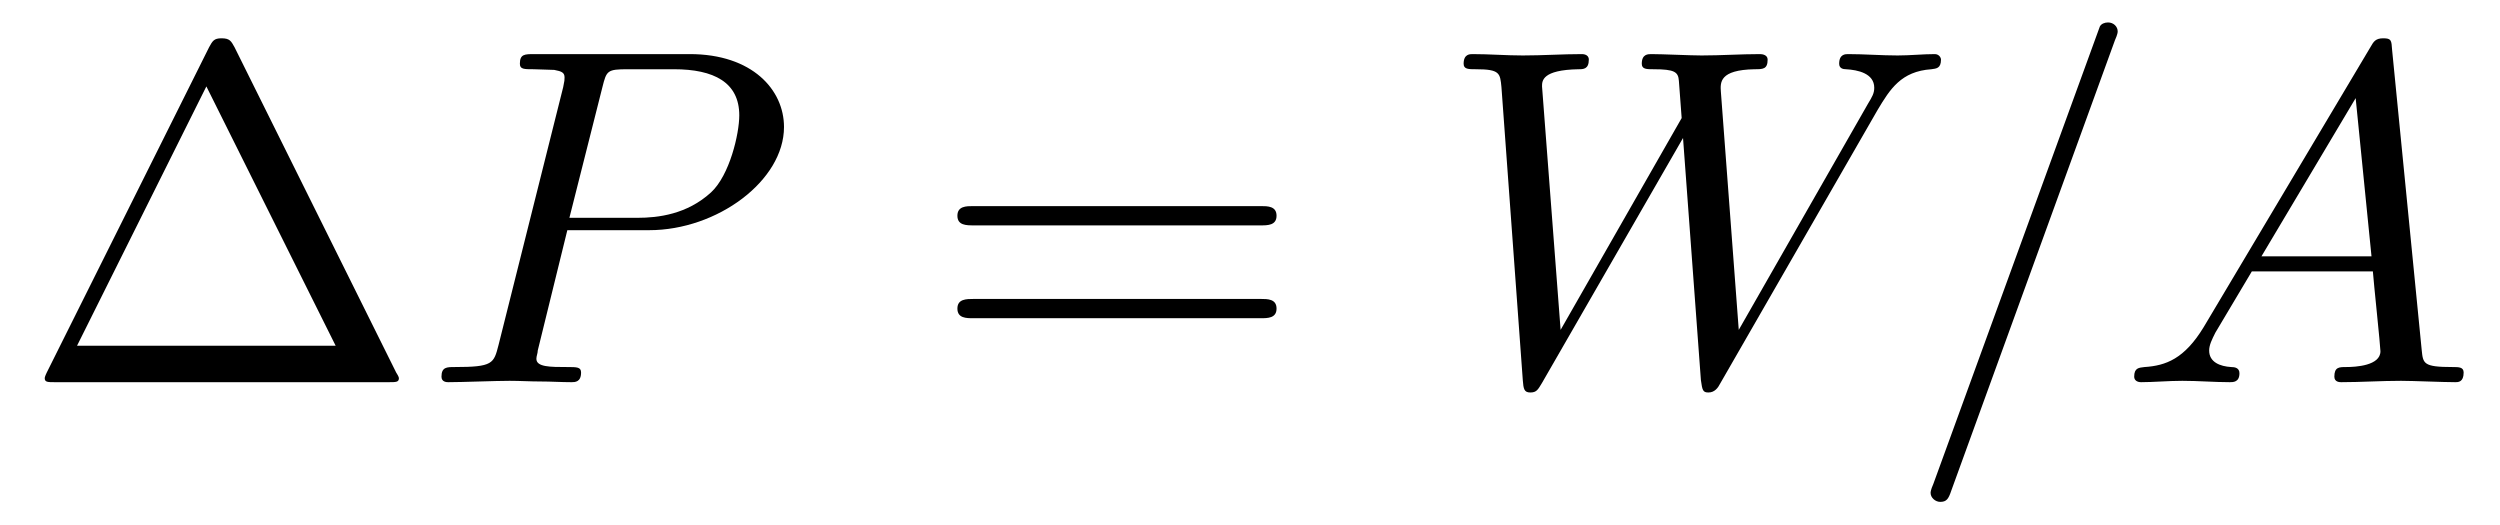
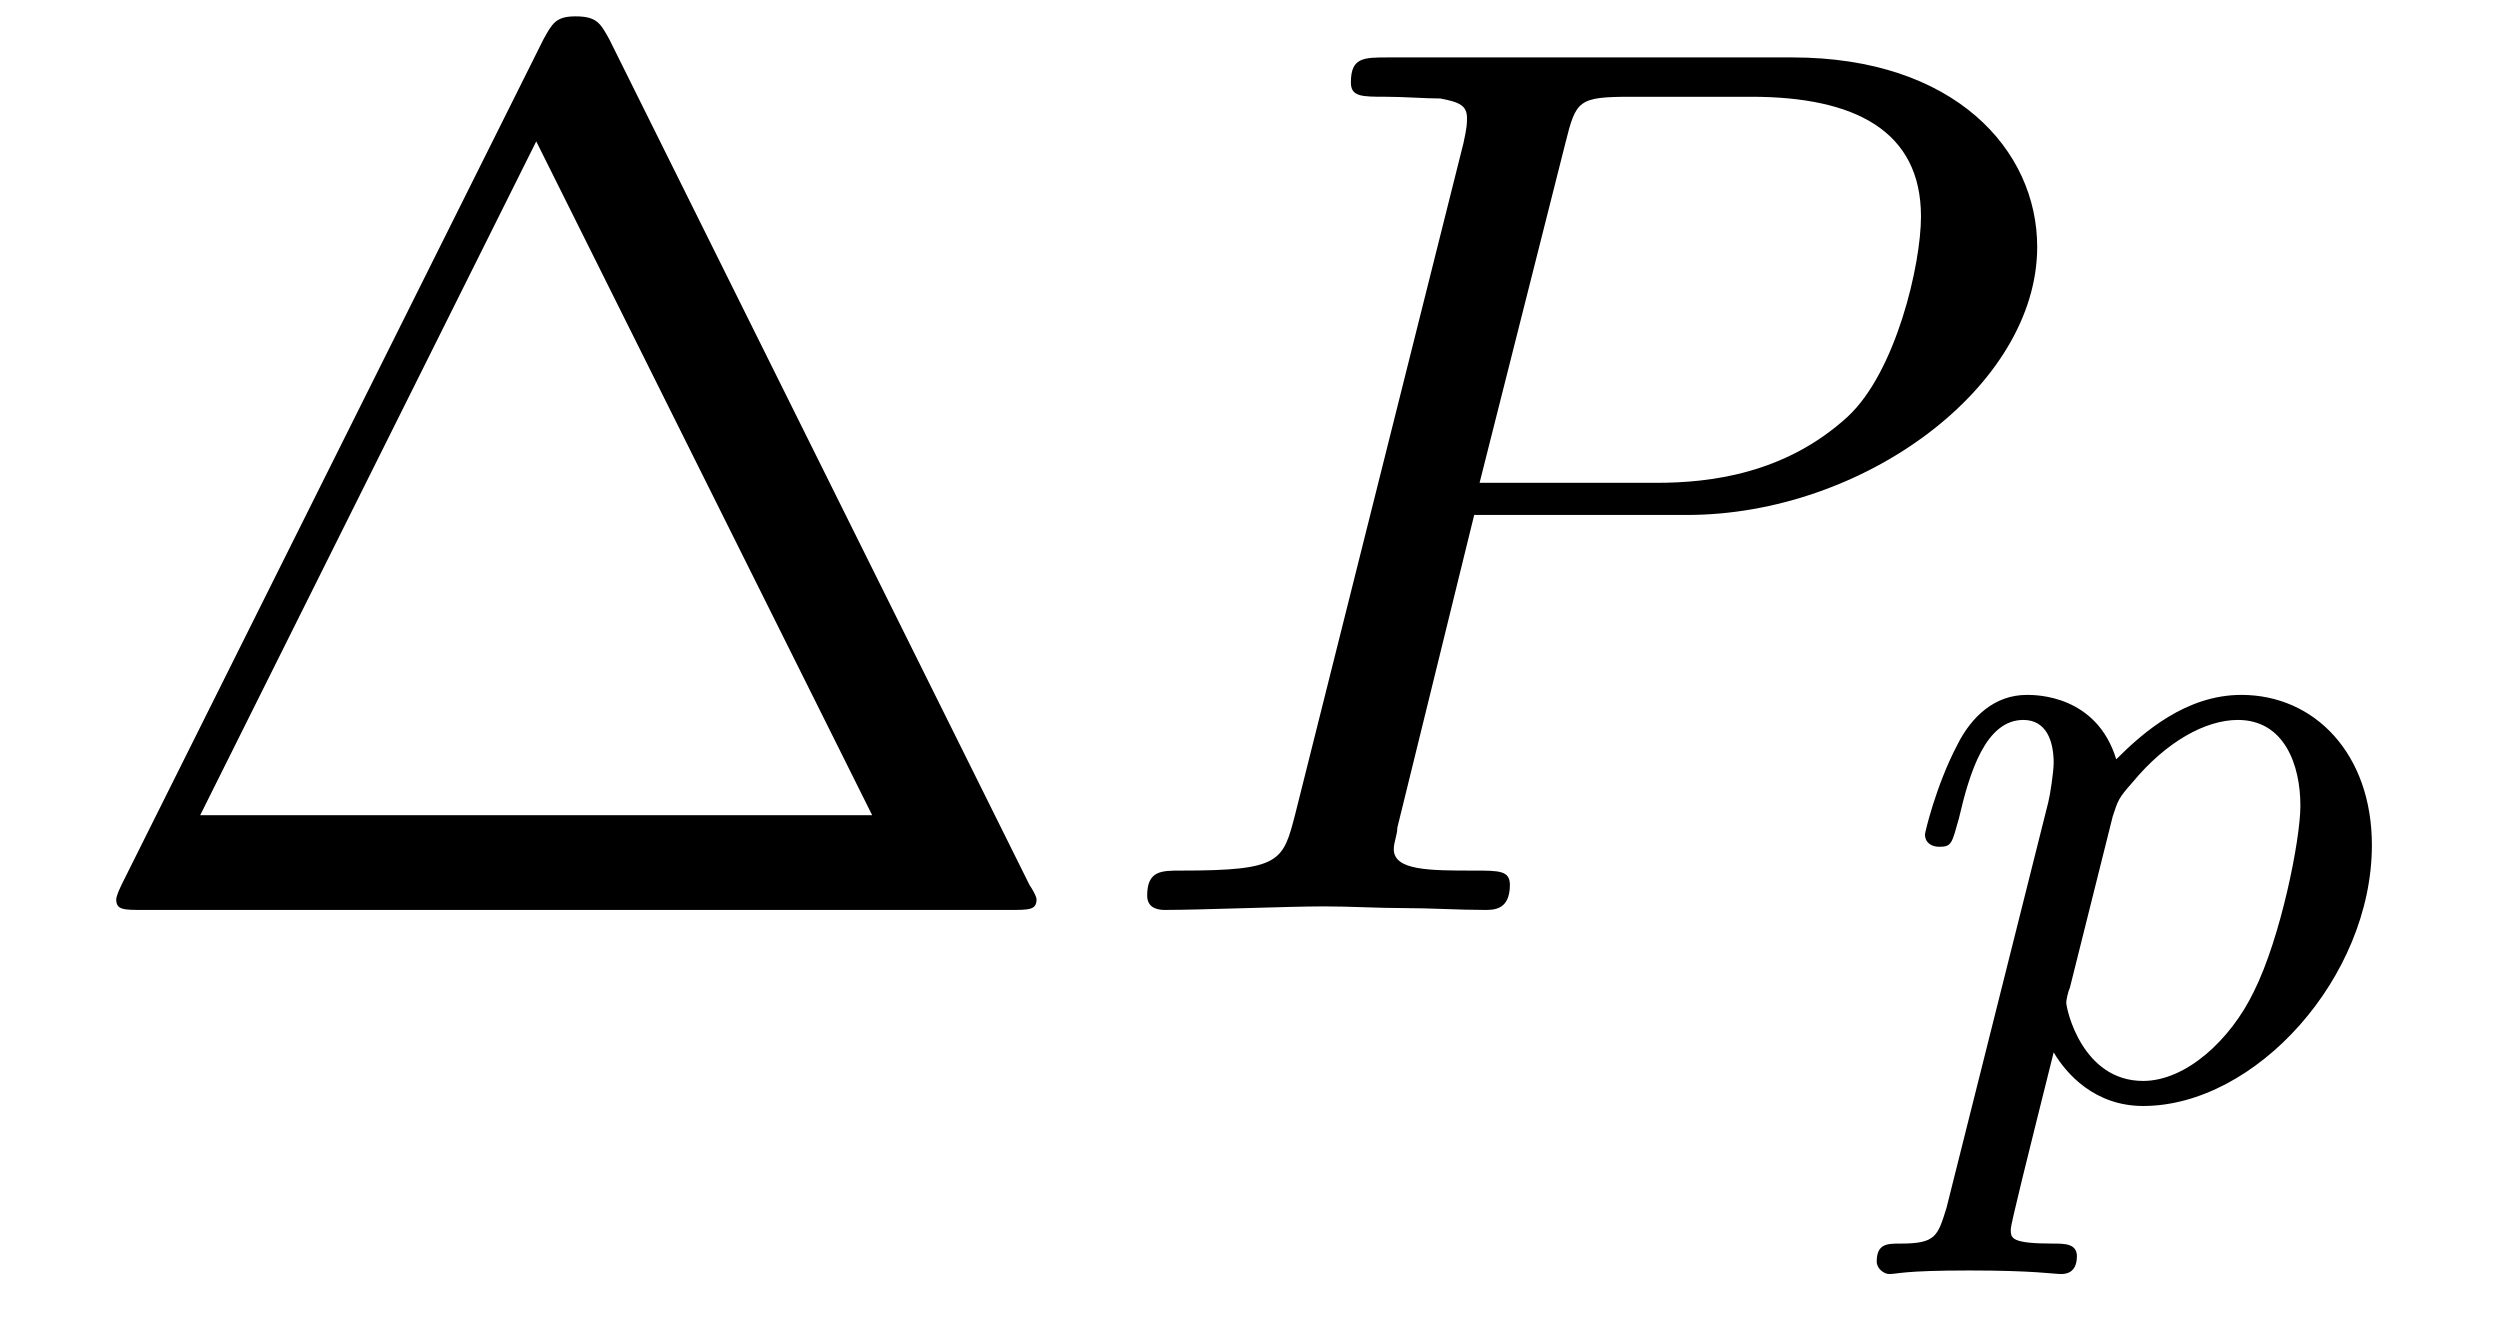
- <svg xmlns="http://www.w3.org/2000/svg" xmlns:xlink="http://www.w3.org/1999/xlink" viewBox="0 0 56.792 11.909" version="1.2">
+ <svg xmlns="http://www.w3.org/2000/svg" xmlns:xlink="http://www.w3.org/1999/xlink" viewBox="0 0 21.856 11.641" version="1.2">
  <defs>
    <g>
      <symbol overflow="visible" id="glyph0-0">
        <path style="stroke:none;" d="" />
      </symbol>
      <symbol overflow="visible" id="glyph0-1">
        <path style="stroke:none;" d="M 4.828 -7.609 C 4.75 -7.75 4.719 -7.812 4.531 -7.812 C 4.359 -7.812 4.328 -7.75 4.25 -7.609 L 0.562 -0.219 C 0.516 -0.125 0.516 -0.094 0.516 -0.094 C 0.516 0 0.578 0 0.75 0 L 8.328 0 C 8.5 0 8.562 0 8.562 -0.094 C 8.562 -0.094 8.562 -0.125 8.5 -0.219 Z M 4.188 -6.719 L 7.125 -0.828 L 1.25 -0.828 Z M 4.188 -6.719 " />
      </symbol>
-       <symbol overflow="visible" id="glyph0-2">
-         <path style="stroke:none;" d="M 7.5 -3.562 C 7.656 -3.562 7.859 -3.562 7.859 -3.781 C 7.859 -4 7.656 -4 7.5 -4 L 0.969 -4 C 0.812 -4 0.609 -4 0.609 -3.781 C 0.609 -3.562 0.812 -3.562 0.984 -3.562 Z M 7.5 -1.453 C 7.656 -1.453 7.859 -1.453 7.859 -1.672 C 7.859 -1.891 7.656 -1.891 7.5 -1.891 L 0.984 -1.891 C 0.812 -1.891 0.609 -1.891 0.609 -1.672 C 0.609 -1.453 0.812 -1.453 0.969 -1.453 Z M 7.5 -1.453 " />
-       </symbol>
      <symbol overflow="visible" id="glyph1-0">
        <path style="stroke:none;" d="" />
      </symbol>
      <symbol overflow="visible" id="glyph1-1">
        <path style="stroke:none;" d="M 3.297 -3.453 L 5.156 -3.453 C 6.703 -3.453 8.219 -4.578 8.219 -5.797 C 8.219 -6.641 7.5 -7.453 6.078 -7.453 L 2.547 -7.453 C 2.328 -7.453 2.219 -7.453 2.219 -7.234 C 2.219 -7.109 2.312 -7.109 2.531 -7.109 C 2.672 -7.109 2.875 -7.094 3 -7.094 C 3.172 -7.062 3.234 -7.031 3.234 -6.922 C 3.234 -6.875 3.234 -6.844 3.203 -6.703 L 1.734 -0.844 C 1.625 -0.422 1.609 -0.344 0.734 -0.344 C 0.562 -0.344 0.438 -0.344 0.438 -0.125 C 0.438 0 0.562 0 0.594 0 C 0.906 0 1.672 -0.031 1.984 -0.031 C 2.219 -0.031 2.453 -0.016 2.688 -0.016 C 2.922 -0.016 3.156 0 3.391 0 C 3.469 0 3.609 0 3.609 -0.219 C 3.609 -0.344 3.516 -0.344 3.297 -0.344 C 2.906 -0.344 2.594 -0.344 2.594 -0.531 C 2.594 -0.594 2.625 -0.656 2.625 -0.719 Z M 4.094 -6.703 C 4.188 -7.078 4.203 -7.109 4.672 -7.109 L 5.719 -7.109 C 6.625 -7.109 7.203 -6.812 7.203 -6.062 C 7.203 -5.641 6.984 -4.703 6.562 -4.312 C 6.016 -3.812 5.359 -3.734 4.891 -3.734 L 3.344 -3.734 Z M 4.094 -6.703 " />
      </symbol>
-       <symbol overflow="visible" id="glyph1-2">
-         <path style="stroke:none;" d="M 10 -6.188 C 10.281 -6.656 10.531 -7.062 11.219 -7.109 C 11.328 -7.125 11.438 -7.125 11.438 -7.328 C 11.438 -7.375 11.391 -7.453 11.297 -7.453 C 11.031 -7.453 10.734 -7.422 10.453 -7.422 C 10.094 -7.422 9.688 -7.453 9.328 -7.453 C 9.266 -7.453 9.125 -7.453 9.125 -7.234 C 9.125 -7.125 9.219 -7.109 9.281 -7.109 C 9.547 -7.094 9.922 -7.016 9.922 -6.688 C 9.922 -6.562 9.875 -6.484 9.781 -6.328 L 6.844 -1.188 L 6.438 -6.594 C 6.422 -6.812 6.406 -7.094 7.203 -7.109 C 7.391 -7.109 7.5 -7.109 7.5 -7.328 C 7.5 -7.438 7.375 -7.453 7.328 -7.453 C 6.891 -7.453 6.438 -7.422 6 -7.422 C 5.75 -7.422 5.109 -7.453 4.859 -7.453 C 4.781 -7.453 4.641 -7.453 4.641 -7.234 C 4.641 -7.109 4.75 -7.109 4.906 -7.109 C 5.391 -7.109 5.469 -7.047 5.484 -6.844 L 5.547 -6 L 2.797 -1.188 L 2.375 -6.719 C 2.375 -6.844 2.375 -7.094 3.203 -7.109 C 3.312 -7.109 3.438 -7.109 3.438 -7.328 C 3.438 -7.453 3.297 -7.453 3.281 -7.453 C 2.844 -7.453 2.391 -7.422 1.938 -7.422 C 1.562 -7.422 1.172 -7.453 0.797 -7.453 C 0.734 -7.453 0.594 -7.453 0.594 -7.234 C 0.594 -7.109 0.703 -7.109 0.875 -7.109 C 1.422 -7.109 1.422 -7.016 1.453 -6.703 L 1.938 -0.047 C 1.953 0.156 1.969 0.234 2.109 0.234 C 2.25 0.234 2.281 0.172 2.375 0.016 L 5.578 -5.547 L 5.984 -0.047 C 6.016 0.188 6.031 0.234 6.156 0.234 C 6.297 0.234 6.375 0.125 6.422 0.031 Z M 10 -6.188 " />
+       <symbol overflow="visible" id="glyph2-0">
+         <path style="stroke:none;" d="" />
      </symbol>
-       <symbol overflow="visible" id="glyph1-3">
-         <path style="stroke:none;" d="M 4.781 -7.766 C 4.844 -7.906 4.844 -7.953 4.844 -7.969 C 4.844 -8.078 4.75 -8.172 4.625 -8.172 C 4.547 -8.172 4.469 -8.141 4.438 -8.078 L 0.656 2.312 C 0.594 2.453 0.594 2.5 0.594 2.516 C 0.594 2.625 0.703 2.719 0.812 2.719 C 0.953 2.719 1 2.656 1.062 2.469 Z M 4.781 -7.766 " />
-       </symbol>
-       <symbol overflow="visible" id="glyph1-4">
-         <path style="stroke:none;" d="M 1.953 -1.25 C 1.516 -0.531 1.094 -0.375 0.609 -0.344 C 0.484 -0.328 0.375 -0.328 0.375 -0.125 C 0.375 -0.047 0.438 0 0.531 0 C 0.812 0 1.156 -0.031 1.469 -0.031 C 1.828 -0.031 2.203 0 2.547 0 C 2.625 0 2.766 0 2.766 -0.203 C 2.766 -0.328 2.656 -0.344 2.578 -0.344 C 2.328 -0.359 2.078 -0.453 2.078 -0.719 C 2.078 -0.844 2.141 -0.969 2.219 -1.125 L 3.047 -2.516 L 5.797 -2.516 C 5.812 -2.297 5.969 -0.812 5.969 -0.703 C 5.969 -0.375 5.406 -0.344 5.188 -0.344 C 5.031 -0.344 4.922 -0.344 4.922 -0.125 C 4.922 0 5.047 0 5.078 0 C 5.516 0 5.984 -0.031 6.438 -0.031 C 6.703 -0.031 7.391 0 7.672 0 C 7.734 0 7.859 0 7.859 -0.219 C 7.859 -0.344 7.75 -0.344 7.609 -0.344 C 6.938 -0.344 6.938 -0.422 6.906 -0.734 L 6.234 -7.547 C 6.219 -7.766 6.219 -7.812 6.031 -7.812 C 5.859 -7.812 5.812 -7.734 5.75 -7.625 Z M 3.266 -2.859 L 5.406 -6.453 L 5.766 -2.859 Z M 3.266 -2.859 " />
+       <symbol overflow="visible" id="glyph2-1">
+         <path style="stroke:none;" d="M 0.422 0.969 C 0.344 1.219 0.328 1.281 0.016 1.281 C -0.094 1.281 -0.188 1.281 -0.188 1.438 C -0.188 1.5 -0.125 1.547 -0.078 1.547 C 0 1.547 0.031 1.516 0.625 1.516 C 1.188 1.516 1.359 1.547 1.422 1.547 C 1.453 1.547 1.562 1.547 1.562 1.391 C 1.562 1.281 1.453 1.281 1.359 1.281 C 0.984 1.281 0.984 1.234 0.984 1.156 C 0.984 1.109 1.125 0.547 1.359 -0.391 C 1.469 -0.203 1.719 0.078 2.141 0.078 C 3.125 0.078 4.141 -1.047 4.141 -2.203 C 4.141 -3 3.641 -3.516 3 -3.516 C 2.516 -3.516 2.141 -3.188 1.906 -2.953 C 1.734 -3.516 1.203 -3.516 1.125 -3.516 C 0.844 -3.516 0.641 -3.328 0.516 -3.078 C 0.328 -2.719 0.234 -2.312 0.234 -2.297 C 0.234 -2.219 0.297 -2.188 0.359 -2.188 C 0.469 -2.188 0.469 -2.219 0.531 -2.438 C 0.625 -2.844 0.766 -3.297 1.094 -3.297 C 1.297 -3.297 1.359 -3.109 1.359 -2.922 C 1.359 -2.844 1.328 -2.641 1.312 -2.578 Z M 1.875 -2.453 C 1.922 -2.594 1.922 -2.609 2.047 -2.75 C 2.344 -3.109 2.688 -3.297 2.969 -3.297 C 3.375 -3.297 3.516 -2.906 3.516 -2.547 C 3.516 -2.25 3.344 -1.391 3.109 -0.922 C 2.906 -0.5 2.516 -0.141 2.141 -0.141 C 1.609 -0.141 1.469 -0.766 1.469 -0.828 C 1.469 -0.844 1.484 -0.922 1.5 -0.953 Z M 1.875 -2.453 " />
      </symbol>
    </g>
    <clipPath id="clip1">
-       <path d="M 43 0 L 49 0 L 49 11.91 L 43 11.91 Z M 43 0 " />
+       <path d="M 16 6 L 21 6 L 21 11.641 L 16 11.641 Z M 16 6 " />
    </clipPath>
  </defs>
  <g id="surface1">
    <g style="fill:rgb(0%,0%,0%);fill-opacity:1;">
-       <use xlink:href="#glyph0-1" x="0.5" y="8.682" />
+       <use xlink:href="#glyph0-1" x="0.5" y="7.955" />
    </g>
    <g style="fill:rgb(0%,0%,0%);fill-opacity:1;">
-       <use xlink:href="#glyph1-1" x="9.591" y="8.682" />
-     </g>
-     <g style="fill:rgb(0%,0%,0%);fill-opacity:1;">
-       <use xlink:href="#glyph0-2" x="21.14" y="8.682" />
-     </g>
-     <g style="fill:rgb(0%,0%,0%);fill-opacity:1;">
-       <use xlink:href="#glyph1-2" x="32.655" y="8.682" />
+       <use xlink:href="#glyph1-1" x="9.591" y="7.955" />
    </g>
    <g clip-path="url(#clip1)" clip-rule="nonzero">
      <g style="fill:rgb(0%,0%,0%);fill-opacity:1;">
-         <use xlink:href="#glyph1-3" x="43.263" y="8.682" />
+         <use xlink:href="#glyph2-1" x="16.595" y="9.591" />
      </g>
-     </g>
-     <g style="fill:rgb(0%,0%,0%);fill-opacity:1;">
-       <use xlink:href="#glyph1-4" x="48.107" y="8.682" />
    </g>
  </g>
</svg>
